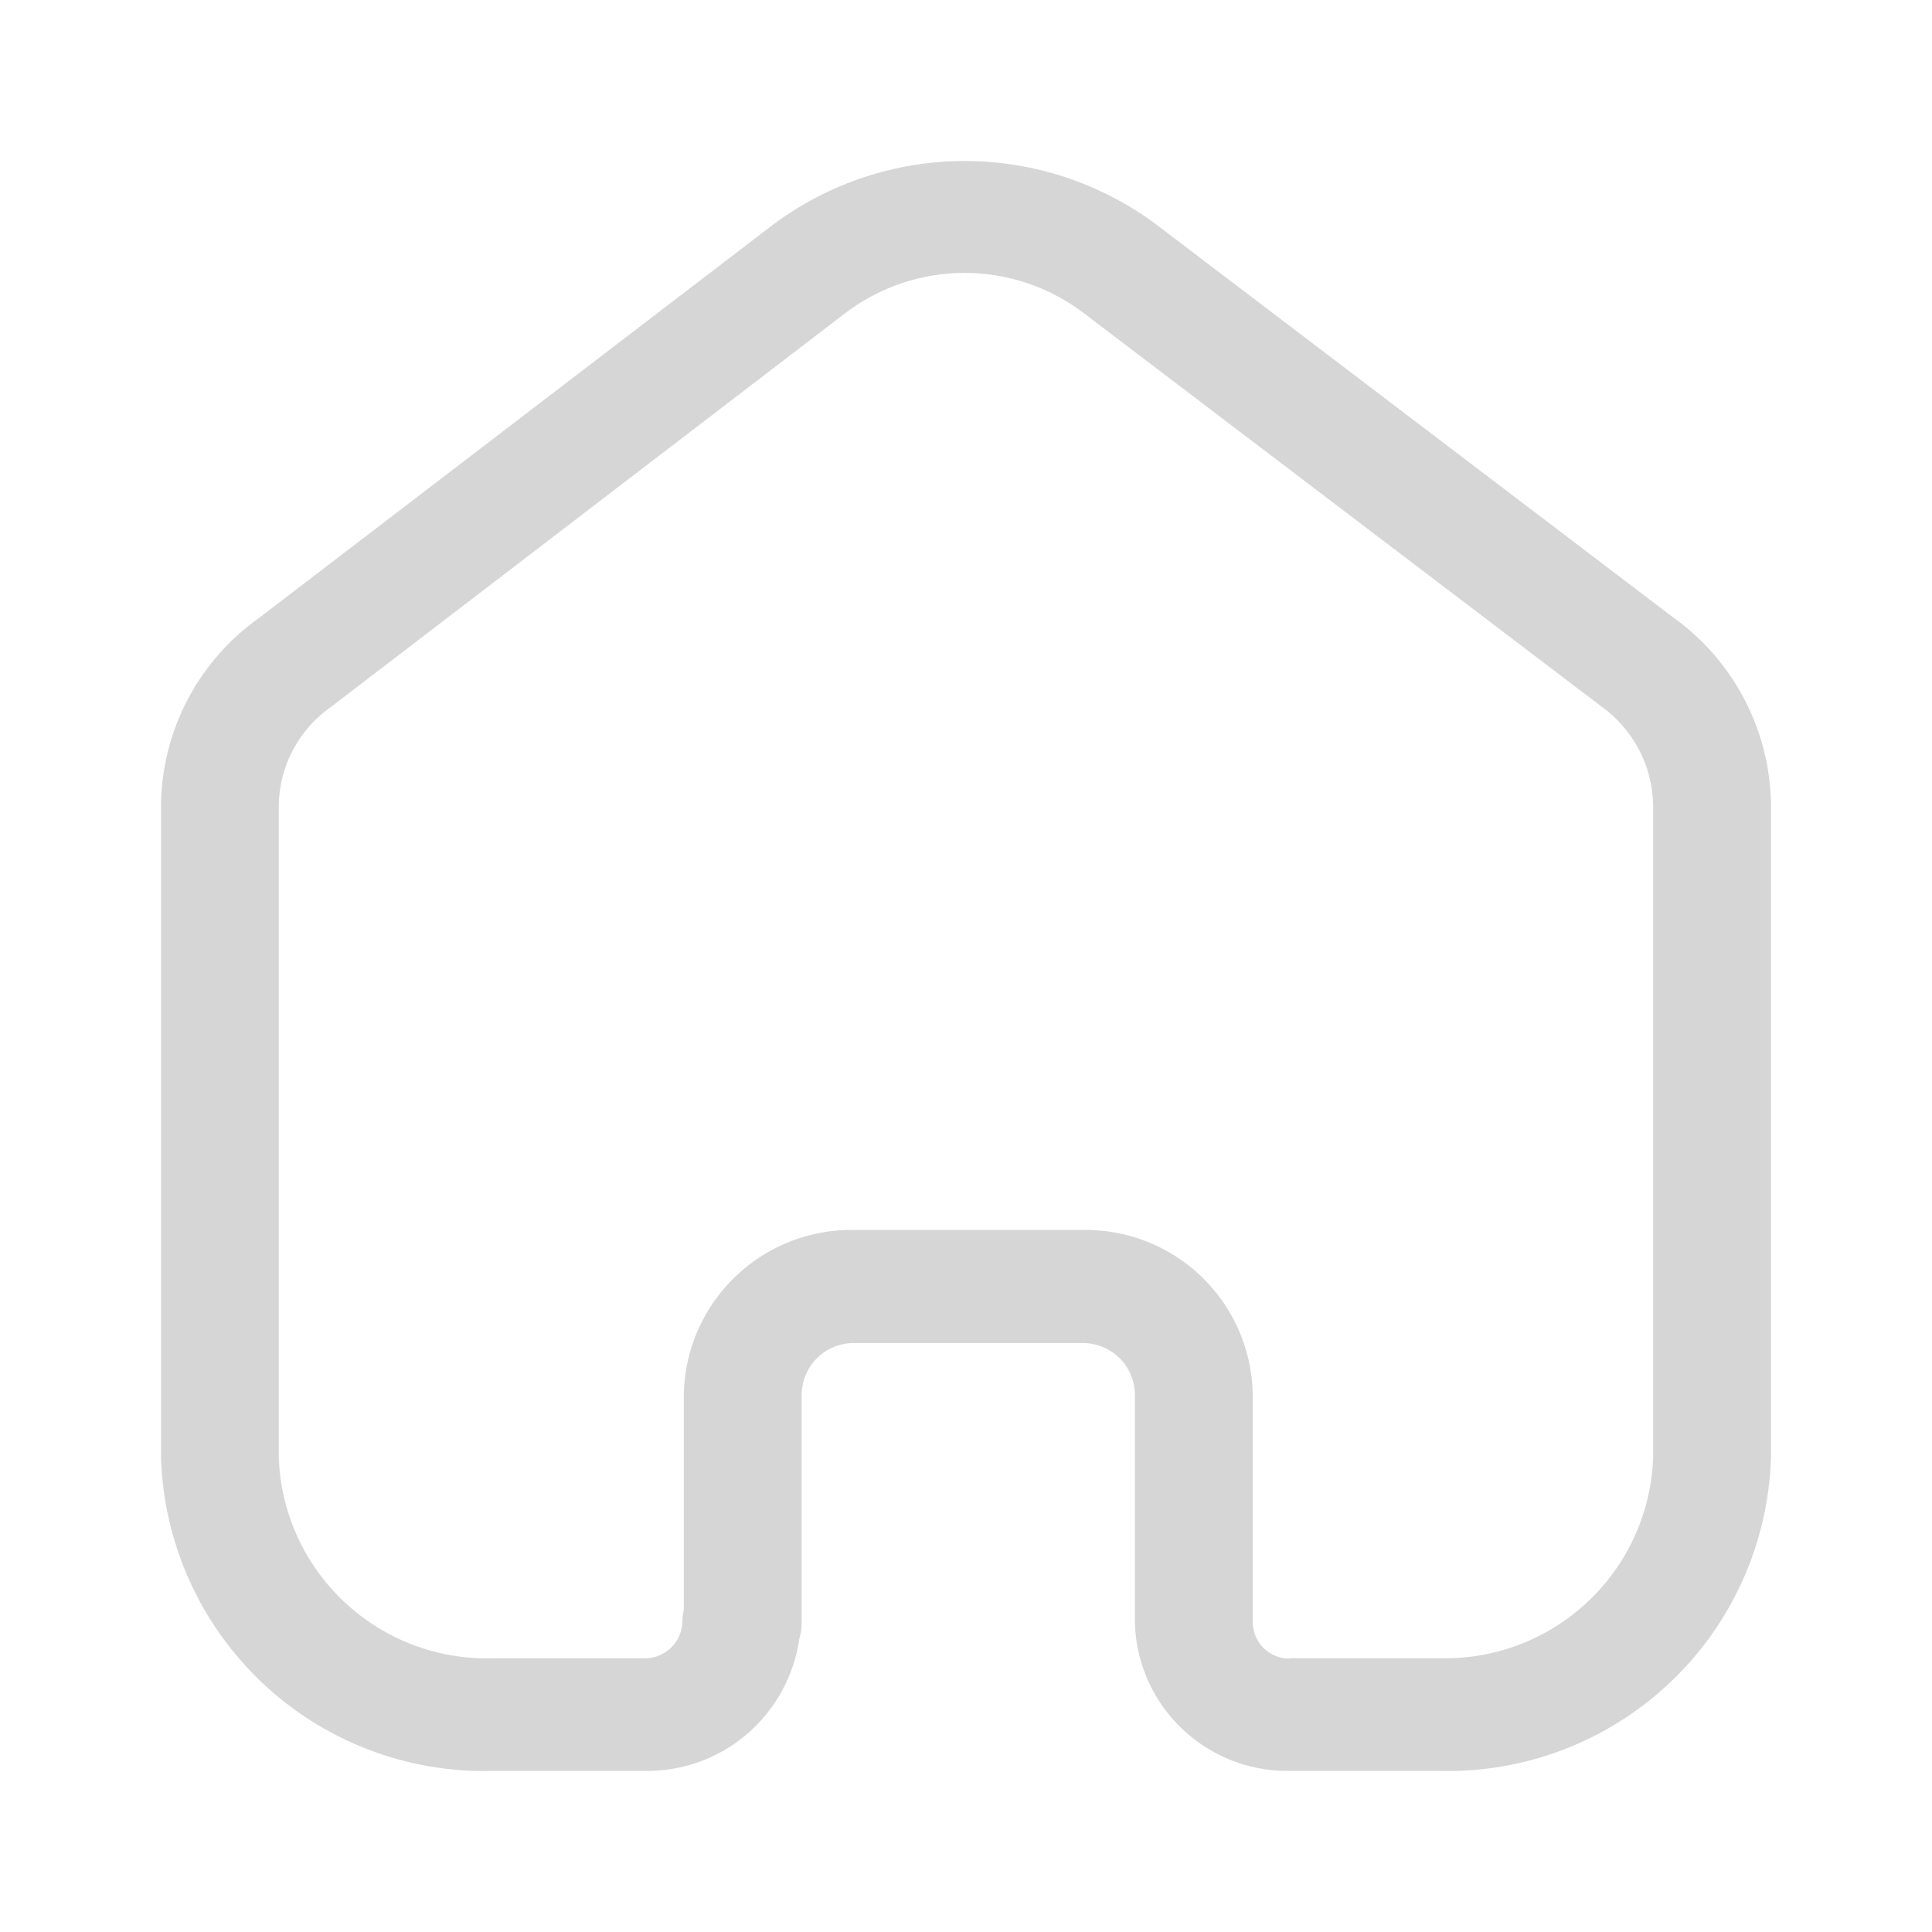
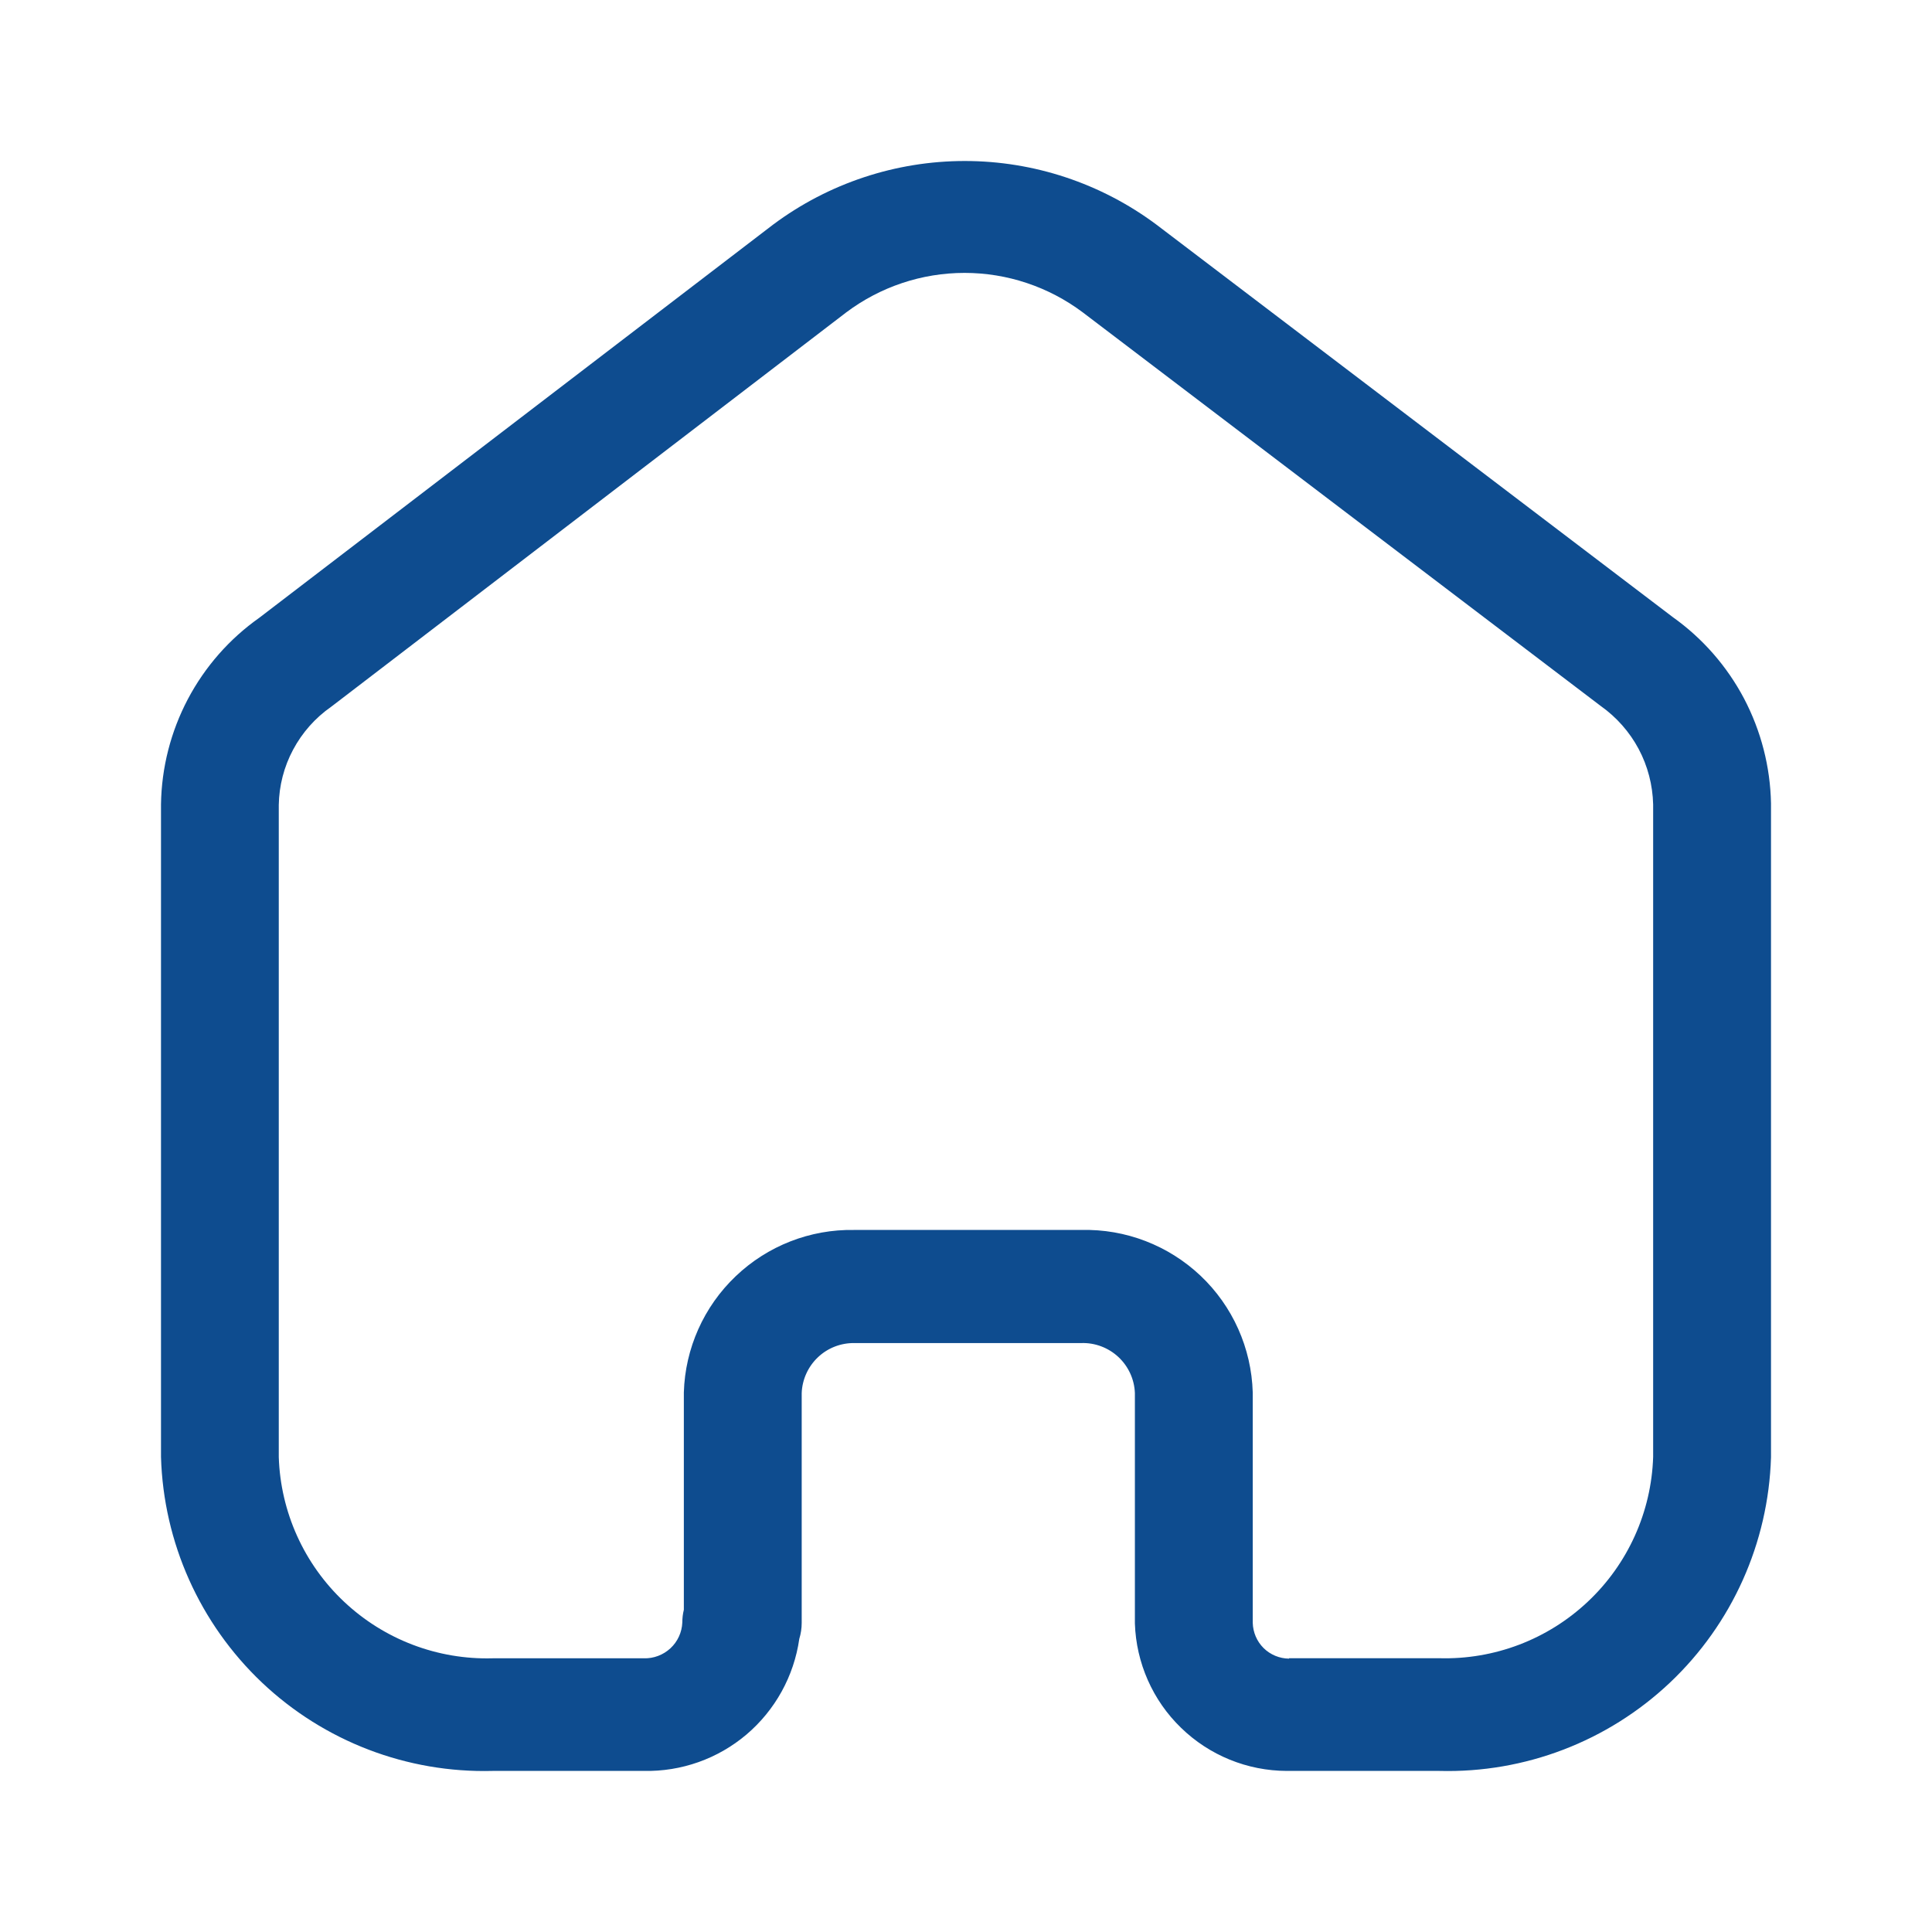
<svg xmlns="http://www.w3.org/2000/svg" width="24" height="24" viewBox="0 0 24 24" fill="none">
-   <path d="M17.88 21.999H15.986C15.495 21.998 15.024 21.806 14.672 21.464C14.319 21.123 14.114 20.657 14.098 20.167V17.306C14.092 17.135 14.018 16.974 13.893 16.857C13.768 16.741 13.602 16.678 13.431 16.684H10.616C10.447 16.681 10.283 16.744 10.16 16.861C10.038 16.977 9.965 17.137 9.959 17.306V20.159C9.959 20.227 9.949 20.294 9.929 20.359C9.863 20.821 9.63 21.243 9.274 21.546C8.918 21.848 8.464 22.009 7.997 21.999H6.12C5.057 22.027 4.026 21.632 3.254 20.901C2.482 20.169 2.031 19.162 2 18.099V9.997C2 9.997 2 9.997 2 9.99C2.007 9.535 2.121 9.089 2.333 8.686C2.545 8.284 2.849 7.937 3.22 7.675L9.604 2.79C10.292 2.277 11.127 2 11.985 2C12.842 2 13.677 2.277 14.365 2.79L20.78 7.666C21.15 7.929 21.453 8.276 21.665 8.677C21.876 9.079 21.991 9.524 22 9.978C22 9.978 22 9.984 22 9.988V18.103C21.968 19.165 21.517 20.172 20.745 20.902C19.973 21.632 18.942 22.027 17.88 21.999ZM16.013 20.599H17.88C18.563 20.618 19.226 20.366 19.724 19.897C20.222 19.429 20.514 18.782 20.536 18.099V9.993C20.53 9.752 20.469 9.516 20.356 9.304C20.243 9.092 20.081 8.909 19.885 8.77L19.873 8.761L13.45 3.88C13.026 3.562 12.511 3.39 11.982 3.39C11.452 3.39 10.937 3.562 10.513 3.88L4.128 8.769L4.112 8.781C3.915 8.919 3.754 9.101 3.641 9.313C3.528 9.524 3.467 9.76 3.463 10V18.1C3.485 18.783 3.777 19.43 4.275 19.898C4.773 20.367 5.436 20.619 6.119 20.6H7.997C8.119 20.604 8.238 20.559 8.328 20.476C8.418 20.393 8.471 20.277 8.476 20.155C8.476 20.102 8.482 20.049 8.495 19.997V17.297C8.511 16.75 8.743 16.231 9.139 15.854C9.535 15.476 10.064 15.269 10.611 15.279H13.432C13.982 15.265 14.514 15.47 14.914 15.848C15.313 16.226 15.546 16.747 15.562 17.297V20.159C15.565 20.277 15.613 20.39 15.697 20.473C15.781 20.556 15.895 20.603 16.013 20.604V20.599Z" fill="#D6D6D6" />
+   <path d="M17.88 21.999H15.986C15.495 21.998 15.024 21.806 14.672 21.464C14.319 21.123 14.114 20.657 14.098 20.167V17.306C14.092 17.135 14.018 16.974 13.893 16.857C13.768 16.741 13.602 16.678 13.431 16.684H10.616C10.447 16.681 10.283 16.744 10.16 16.861C10.038 16.977 9.965 17.137 9.959 17.306V20.159C9.959 20.227 9.949 20.294 9.929 20.359C9.863 20.821 9.63 21.243 9.274 21.546C8.918 21.848 8.464 22.009 7.997 21.999H6.12C5.057 22.027 4.026 21.632 3.254 20.901C2.482 20.169 2.031 19.162 2 18.099V9.997C2 9.997 2 9.997 2 9.99C2.007 9.535 2.121 9.089 2.333 8.686C2.545 8.284 2.849 7.937 3.22 7.675L9.604 2.79C10.292 2.277 11.127 2 11.985 2C12.842 2 13.677 2.277 14.365 2.79L20.78 7.666C21.15 7.929 21.453 8.276 21.665 8.677C21.876 9.079 21.991 9.524 22 9.978C22 9.978 22 9.984 22 9.988V18.103C21.968 19.165 21.517 20.172 20.745 20.902C19.973 21.632 18.942 22.027 17.88 21.999ZM16.013 20.599H17.88C18.563 20.618 19.226 20.366 19.724 19.897C20.222 19.429 20.514 18.782 20.536 18.099V9.993C20.53 9.752 20.469 9.516 20.356 9.304C20.243 9.092 20.081 8.909 19.885 8.77L19.873 8.761L13.45 3.88C13.026 3.562 12.511 3.39 11.982 3.39C11.452 3.39 10.937 3.562 10.513 3.88L4.128 8.769L4.112 8.781C3.915 8.919 3.754 9.101 3.641 9.313C3.528 9.524 3.467 9.76 3.463 10V18.1C3.485 18.783 3.777 19.43 4.275 19.898C4.773 20.367 5.436 20.619 6.119 20.6H7.997C8.119 20.604 8.238 20.559 8.328 20.476C8.418 20.393 8.471 20.277 8.476 20.155C8.476 20.102 8.482 20.049 8.495 19.997V17.297C8.511 16.75 8.743 16.231 9.139 15.854C9.535 15.476 10.064 15.269 10.611 15.279H13.432C13.982 15.265 14.514 15.47 14.914 15.848C15.313 16.226 15.546 16.747 15.562 17.297V20.159C15.565 20.277 15.613 20.39 15.697 20.473C15.781 20.556 15.895 20.603 16.013 20.604V20.599Z" fill="#0E4C8F" />
</svg>
